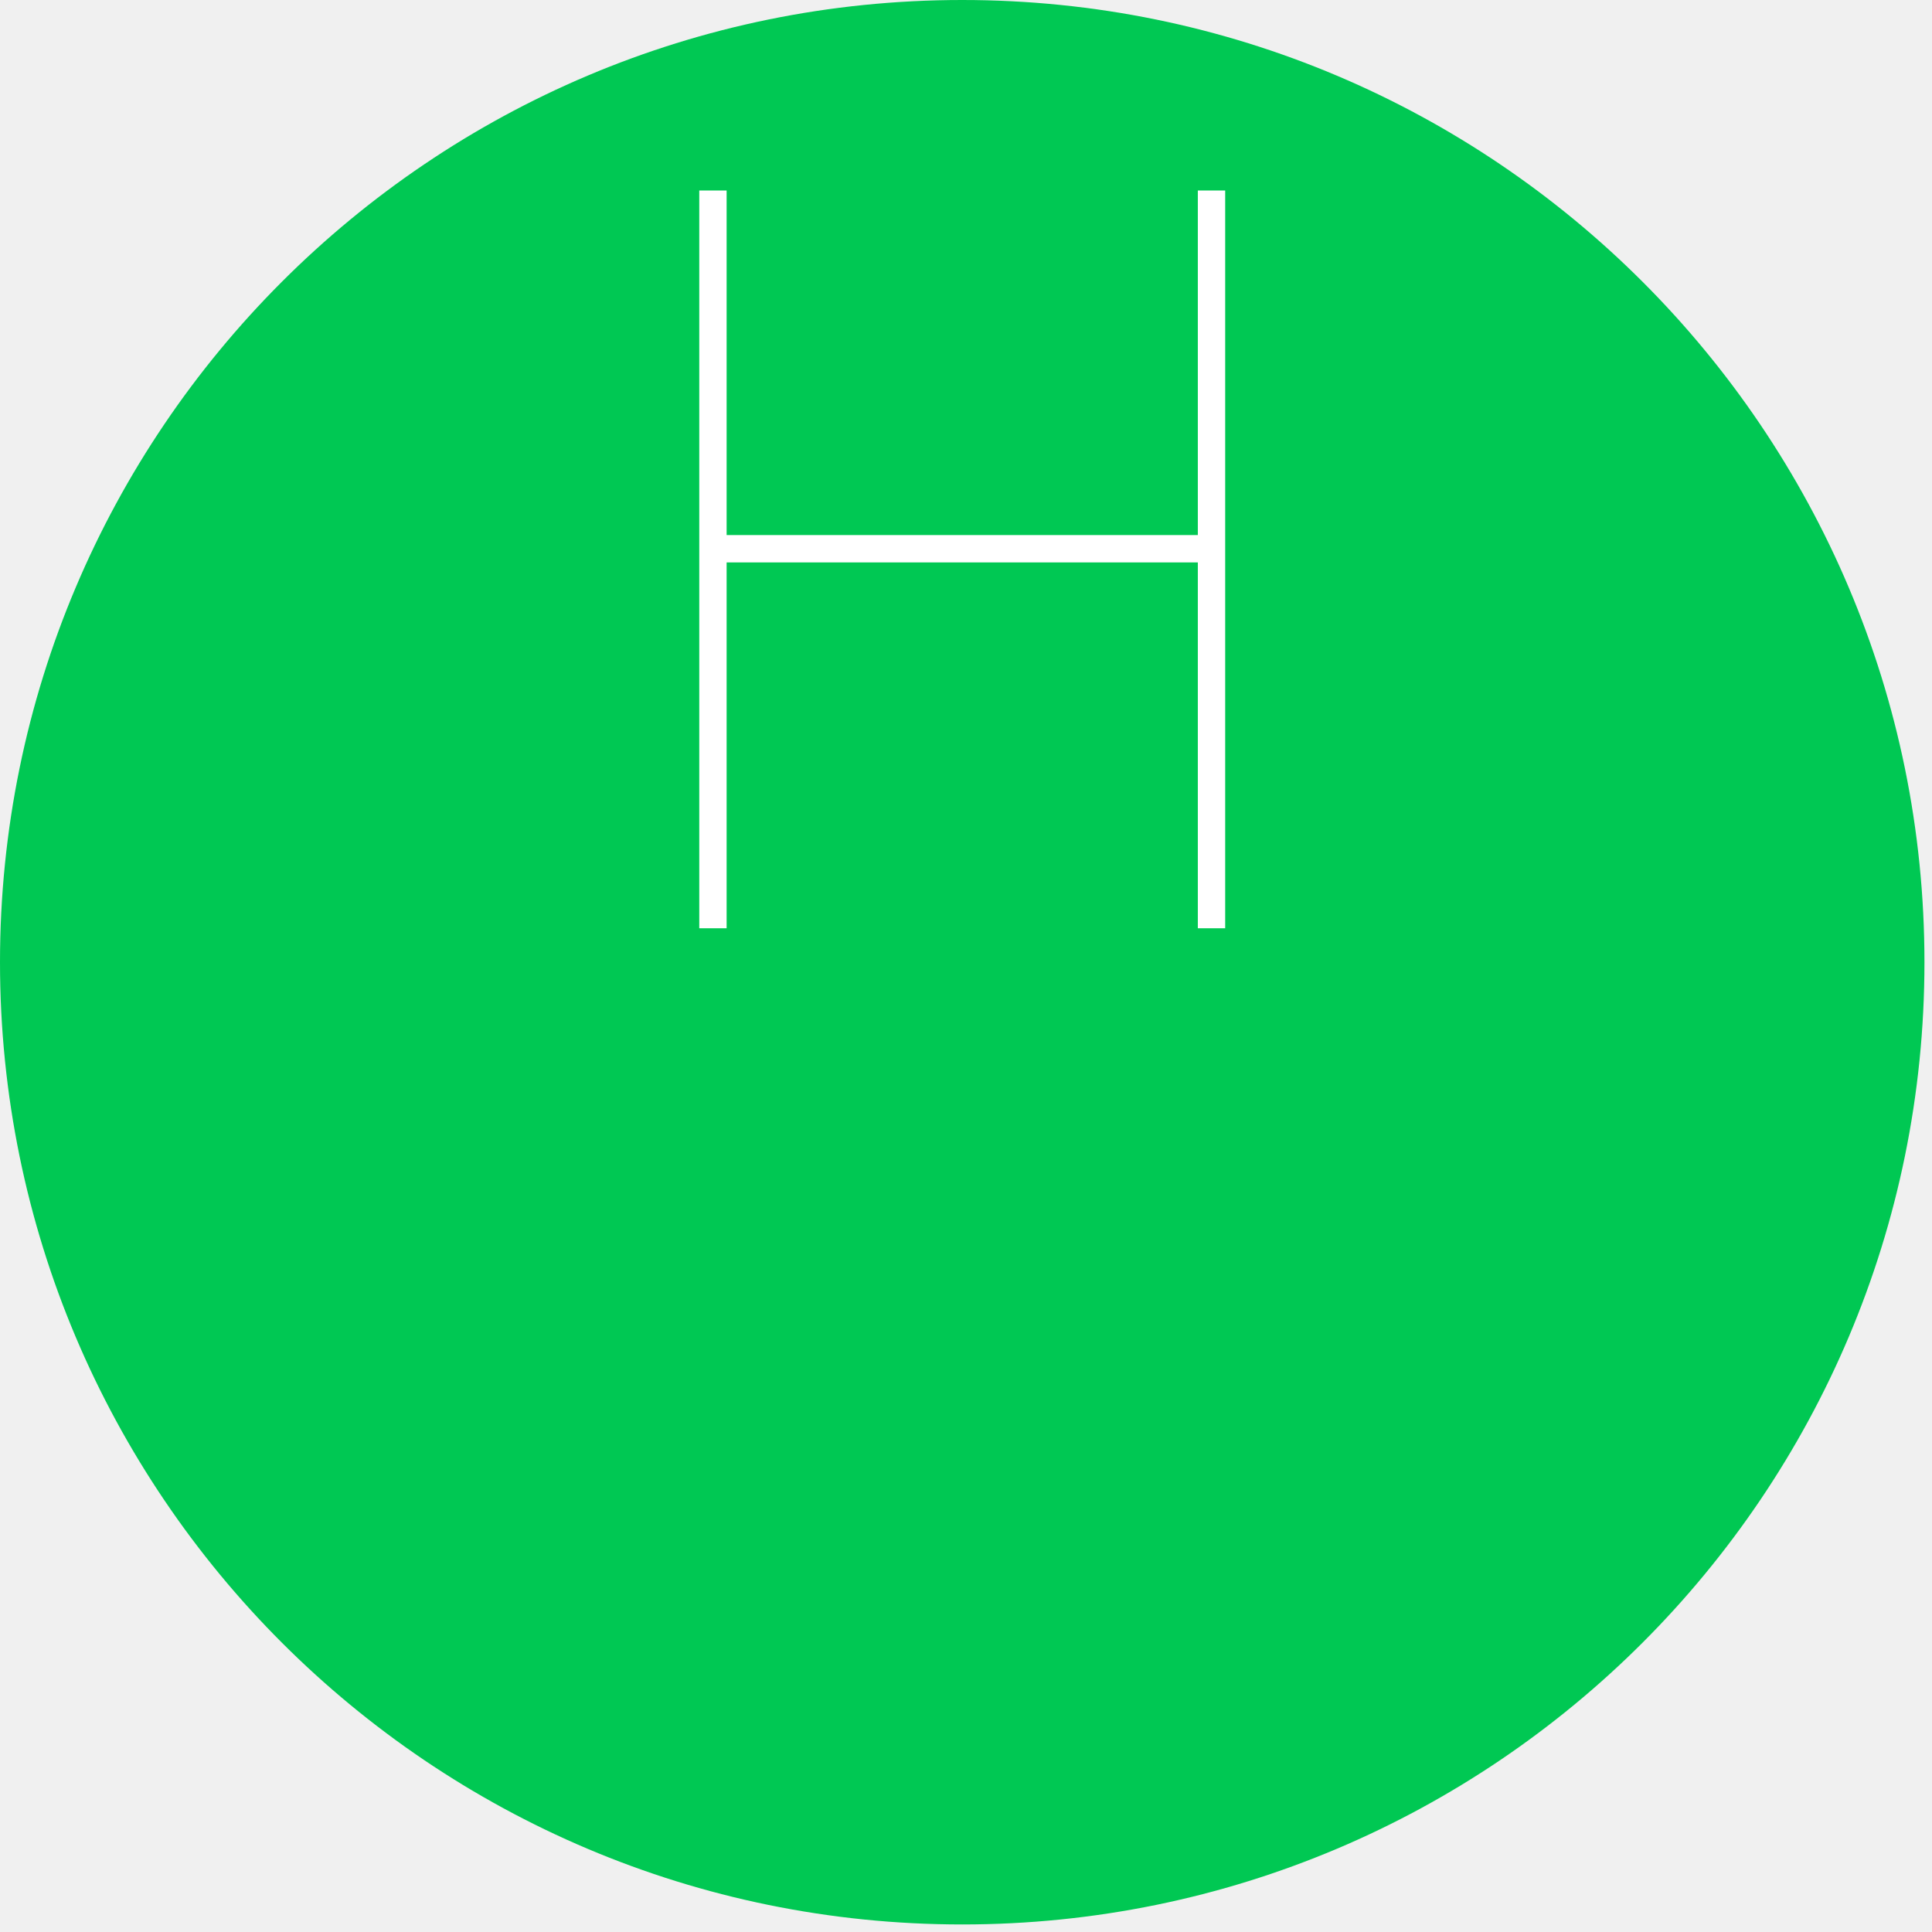
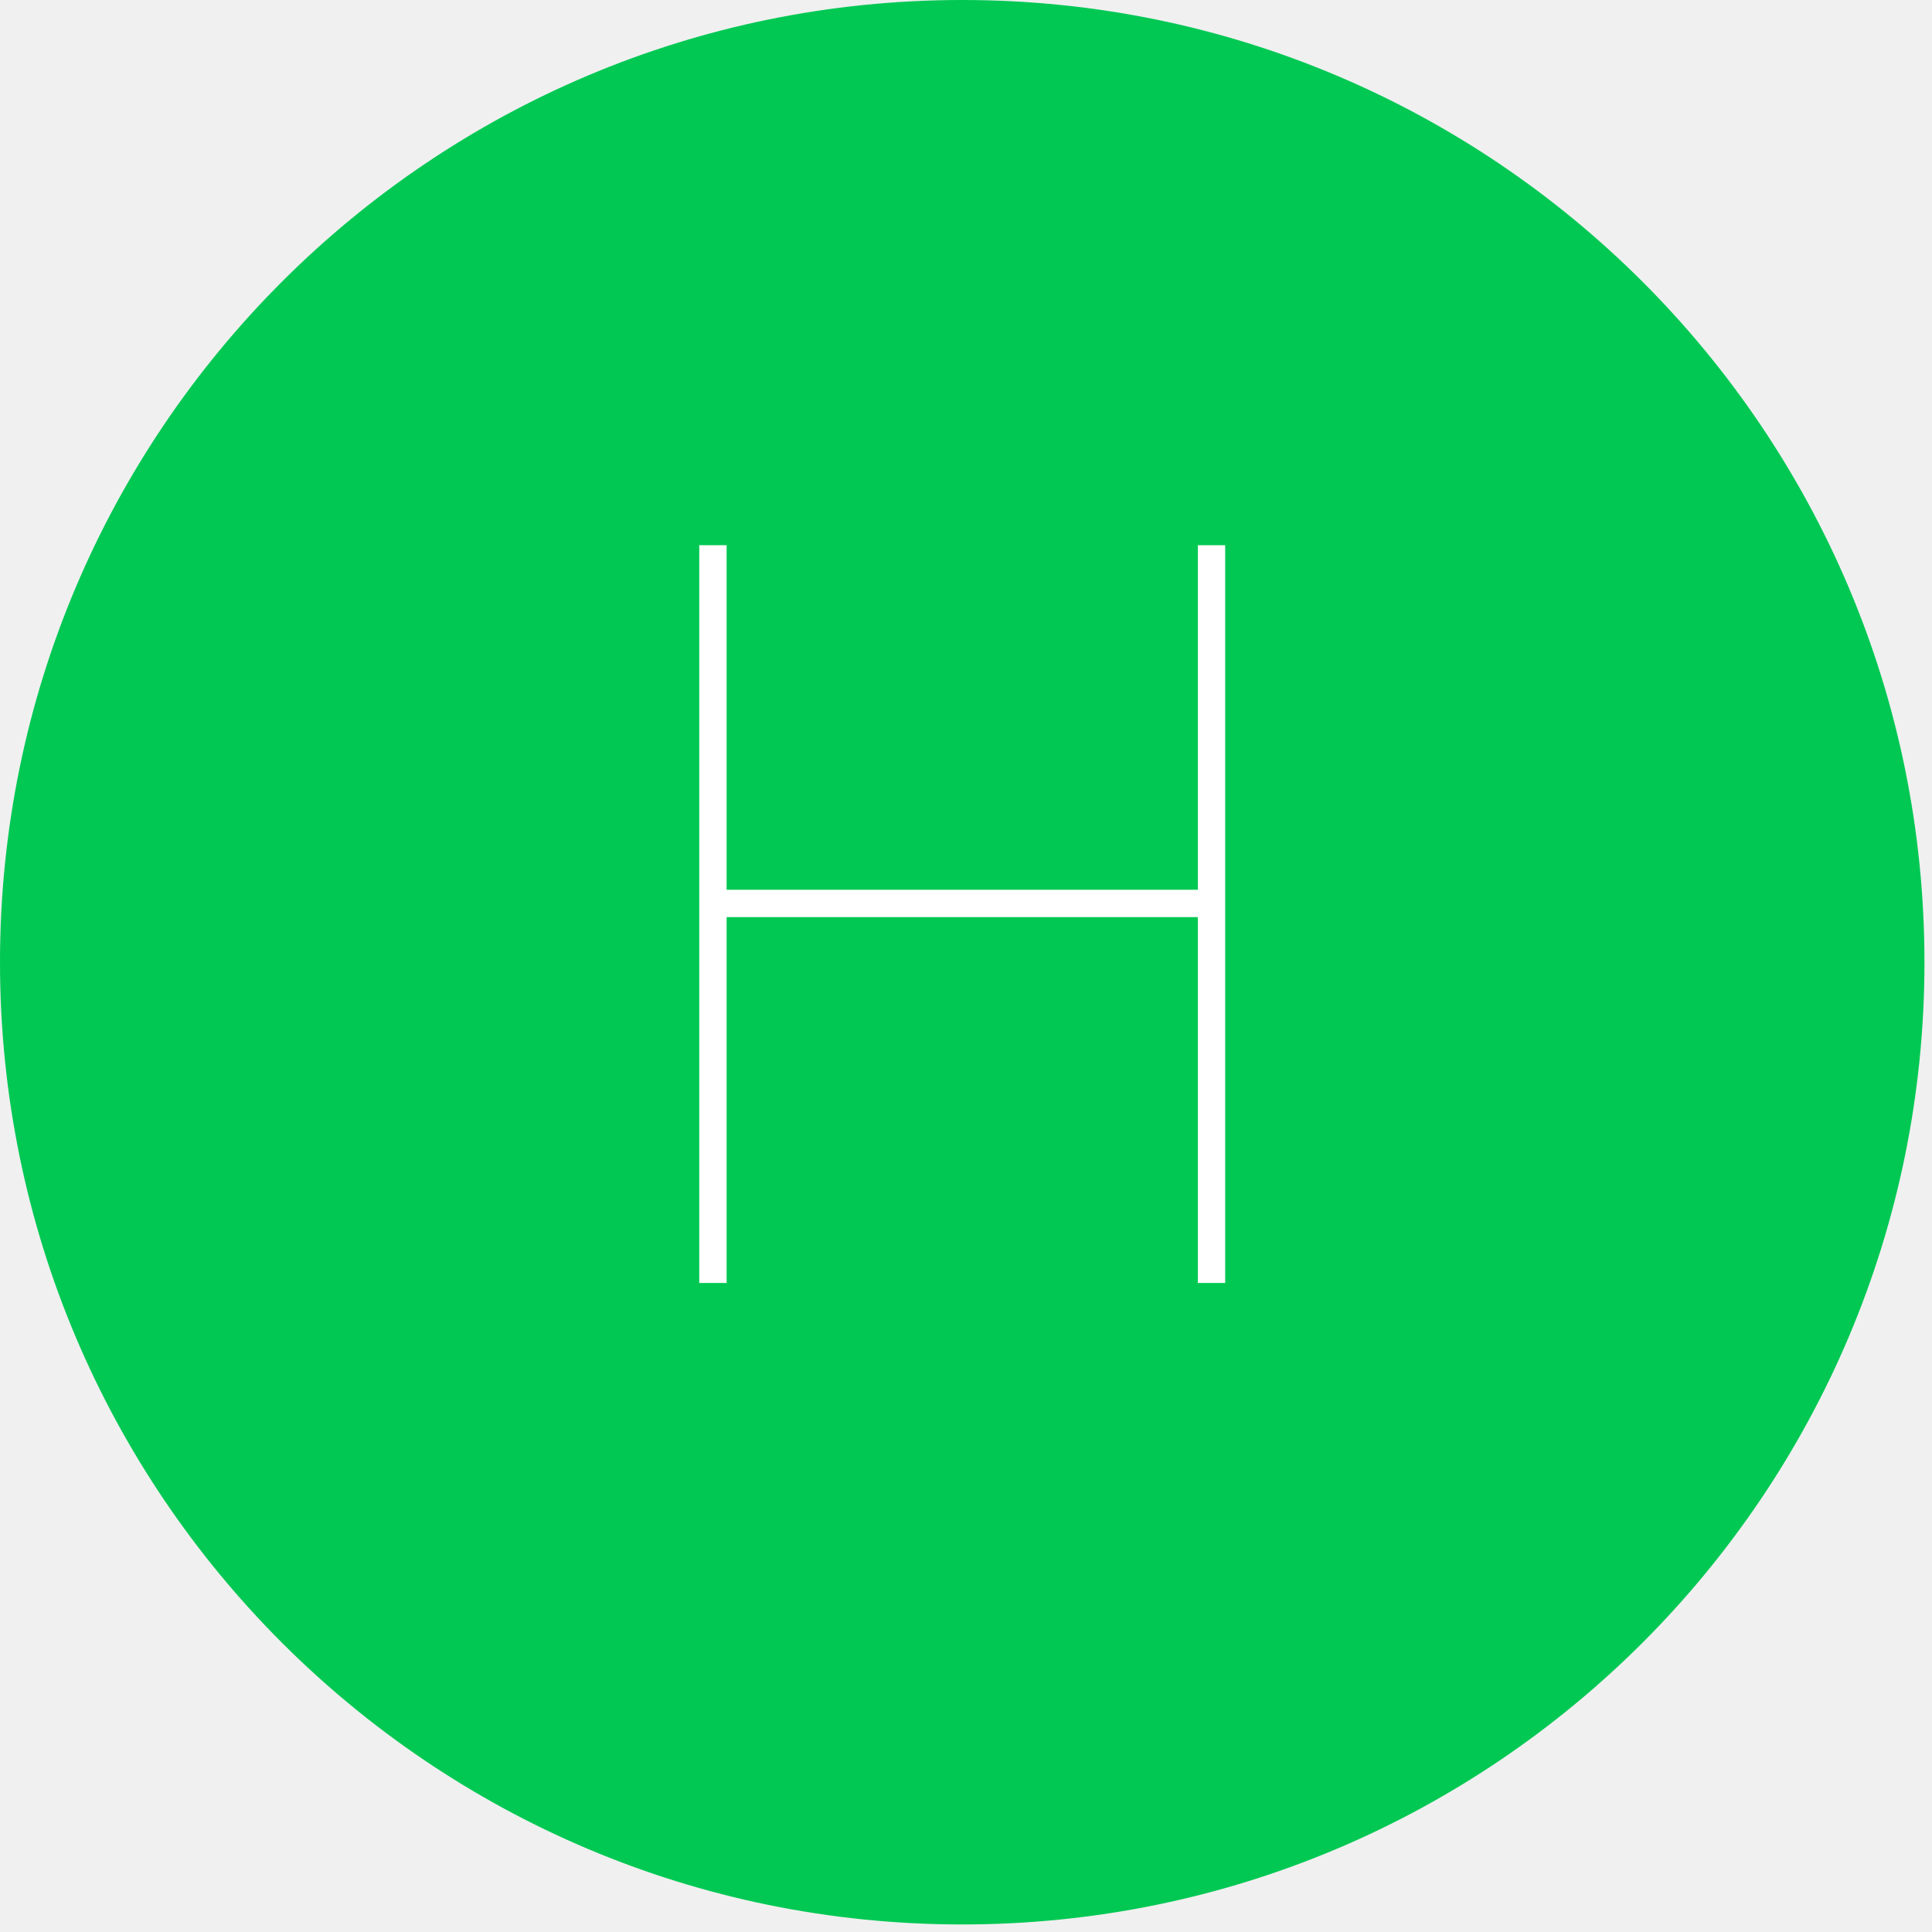
<svg xmlns="http://www.w3.org/2000/svg" width="532" height="532" viewBox="0 0 512 512">
  <circle cx="255" cy="255" r="255" fill="#00c853" />
-   <text x="255" y="246" alignment-baseline="central" text-anchor="middle" fill="#fff" font-size="275" font-weight="100" font-family="Roboto">H</text>
+   <text x="255" y="230" dy=".4em" text-anchor="middle" fill="#fff" font-size="275" font-weight="100" font-family="Roboto">H</text>
</svg>
